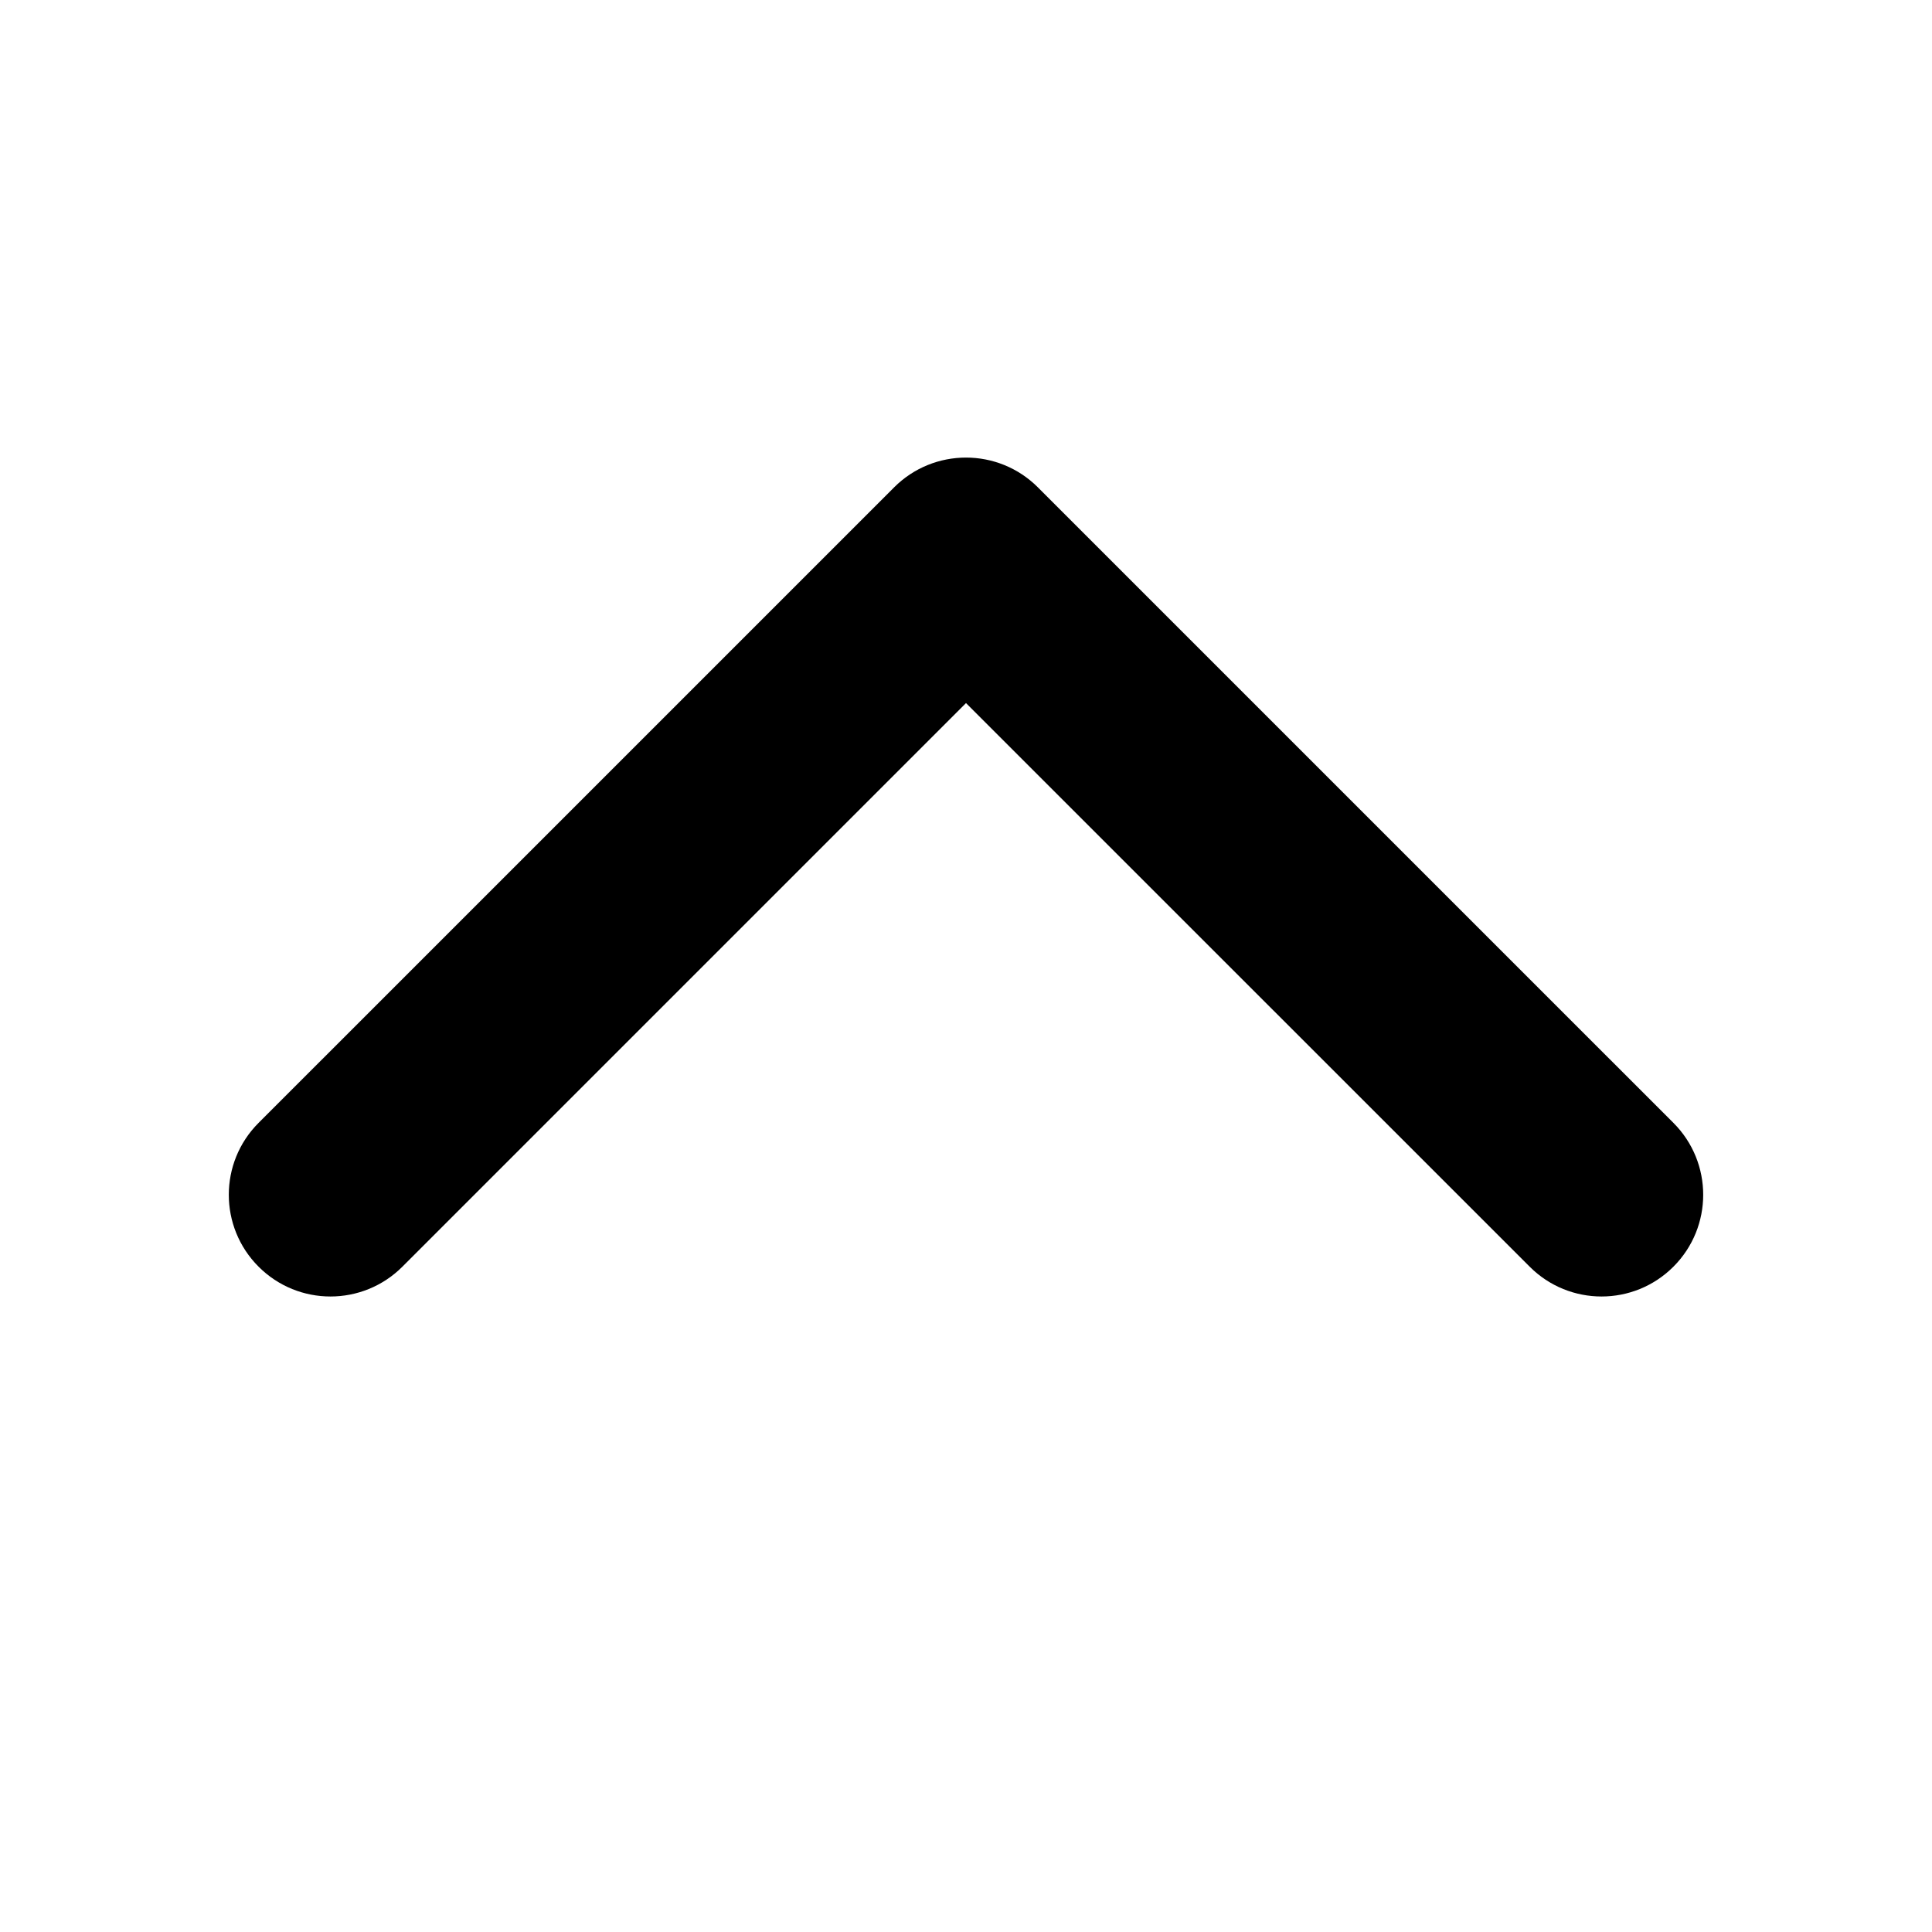
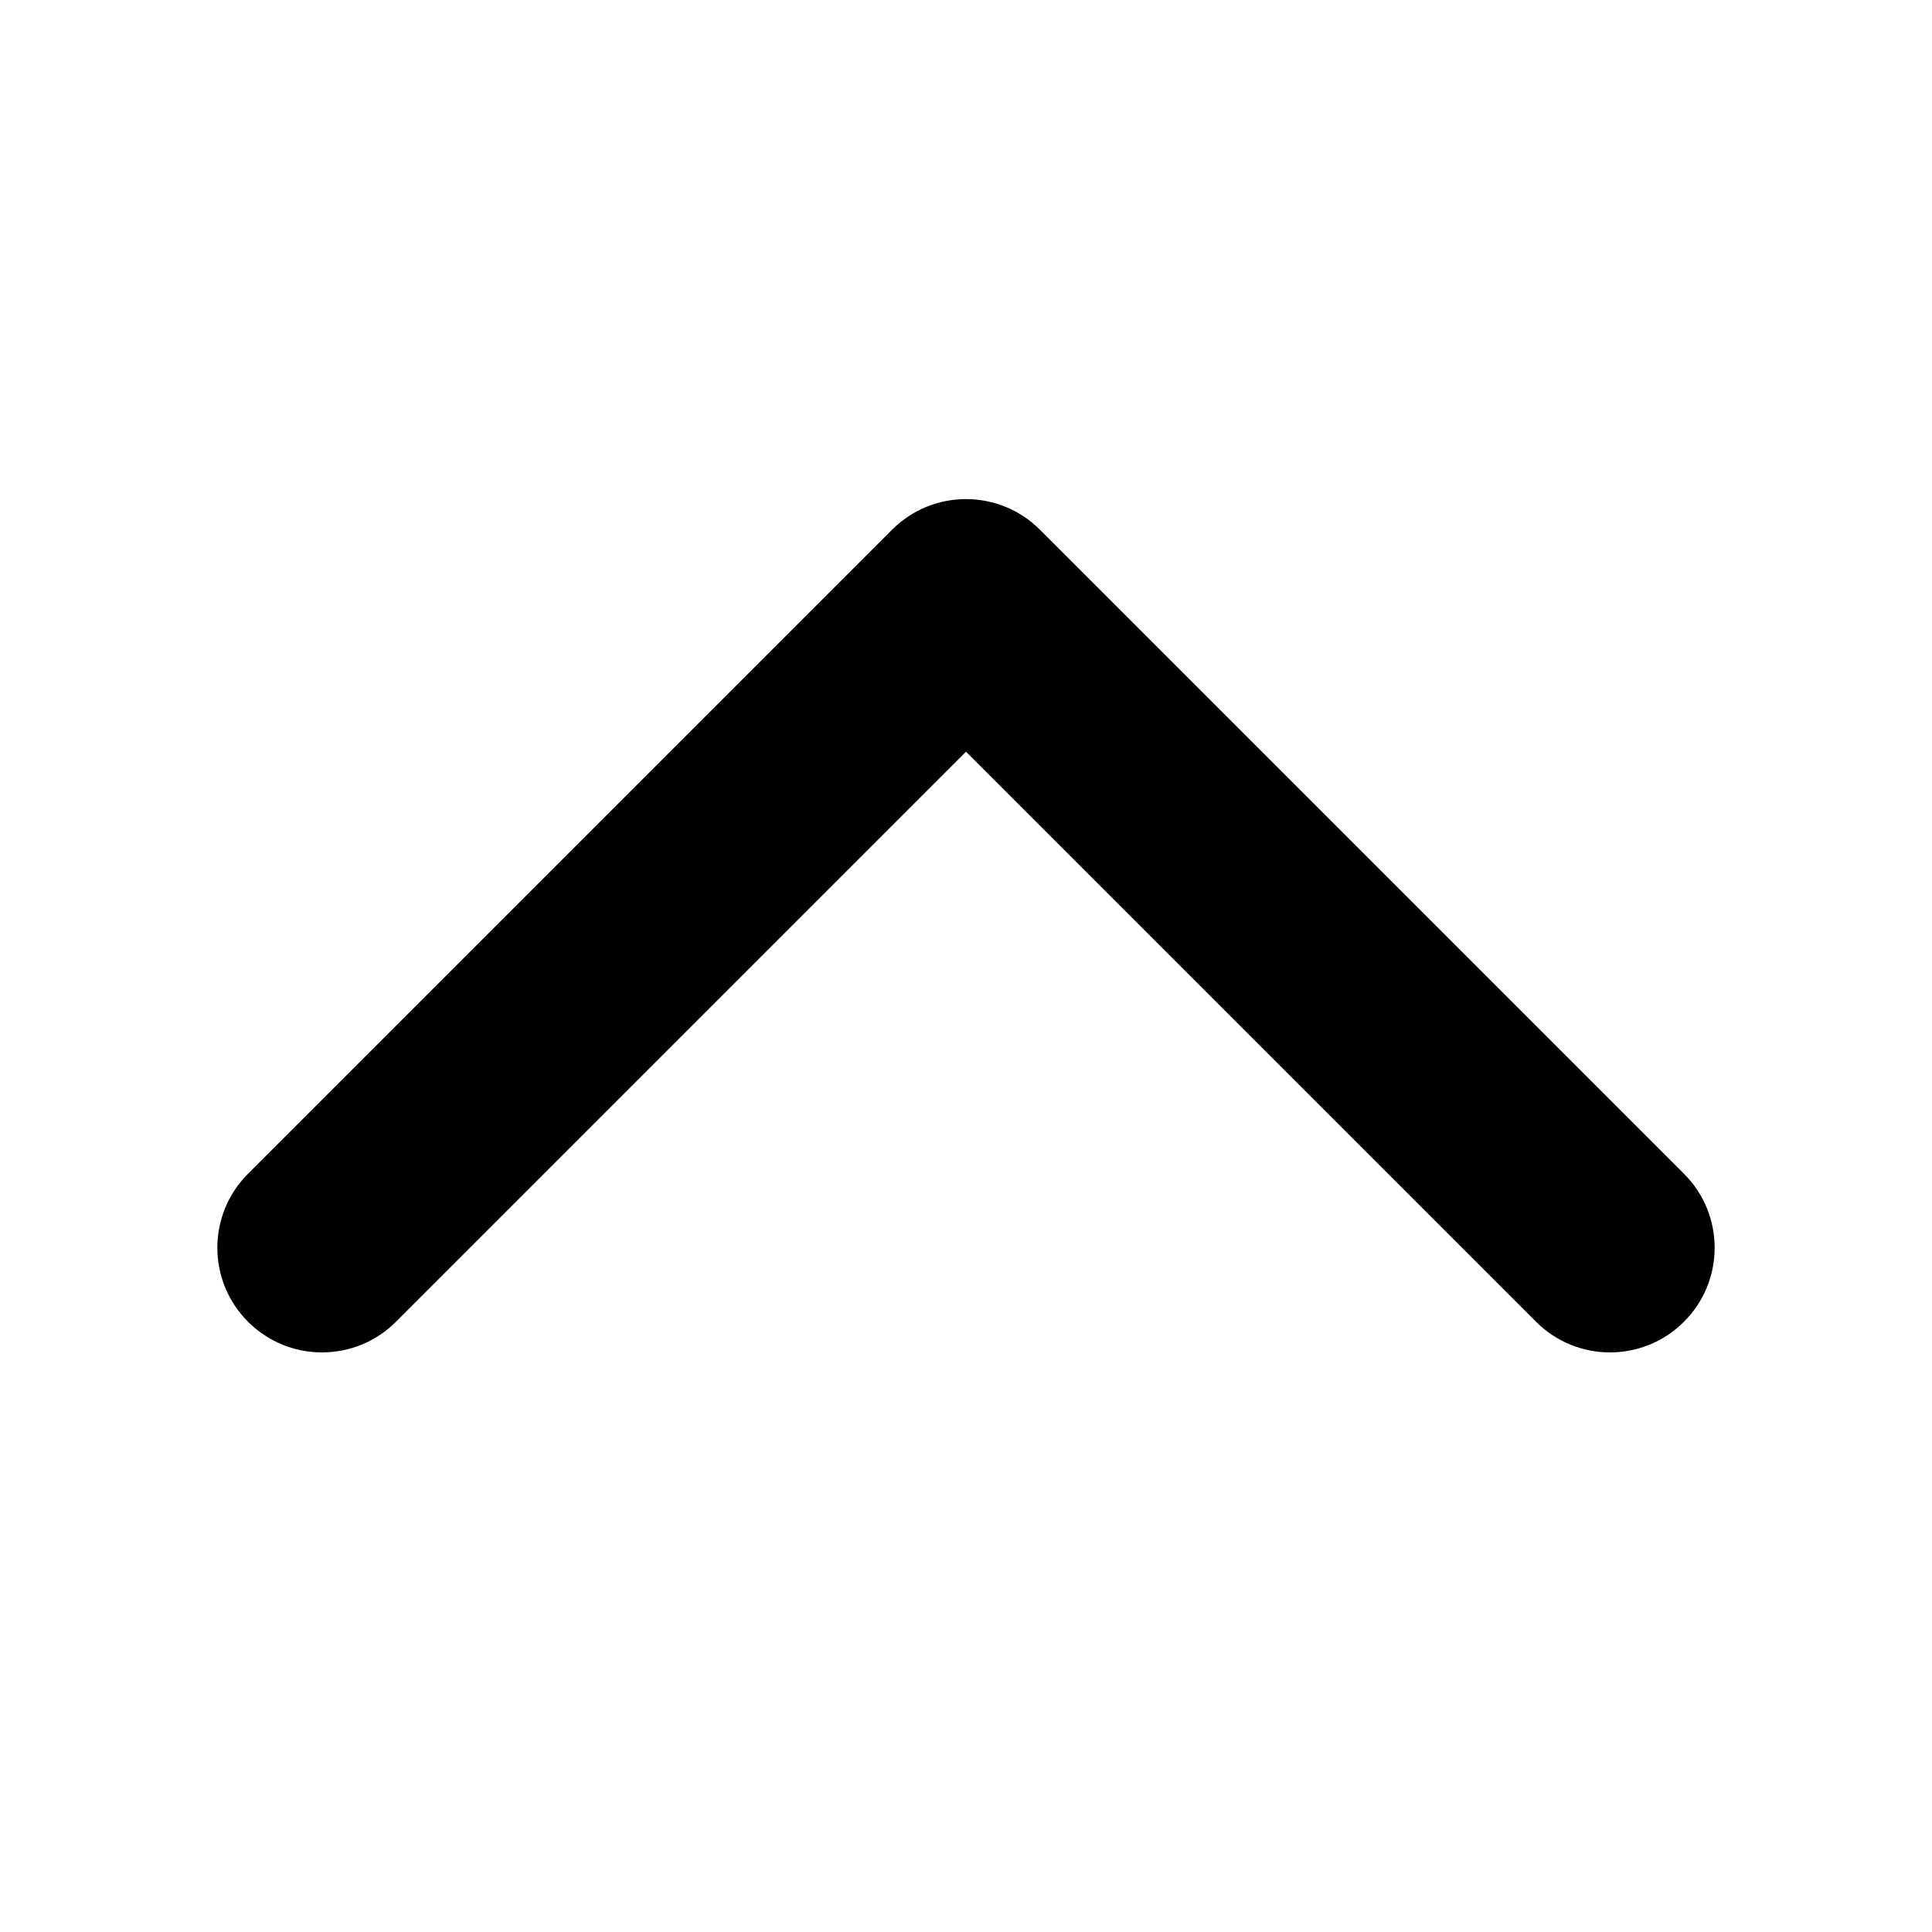
<svg xmlns="http://www.w3.org/2000/svg" viewBox="0 0 24 24">
-   <path d="M11.107 6.054C11.6 5.561 12.4 5.561 12.893 6.054L20.788 13.949C21.281 14.442 21.281 15.242 20.788 15.735C20.295 16.229 19.495 16.229 19.002 15.735L12 8.734L4.999 15.735C4.505 16.229 3.705 16.229 3.212 15.735C2.719 15.242 2.719 14.442 3.212 13.949L11.107 6.054Z" />
+   <path d="M3.081 16.419C3.588 16.927 4.412 16.927 4.919 16.419L12 9.338L19.081 16.419C19.588 16.927 20.412 16.927 20.919 16.419C21.427 15.912 21.427 15.088 20.919 14.581L12.919 6.581C12.412 6.073 11.588 6.073 11.081 6.581L3.081 14.581C2.573 15.088 2.573 15.912 3.081 16.419Z" />
</svg>
